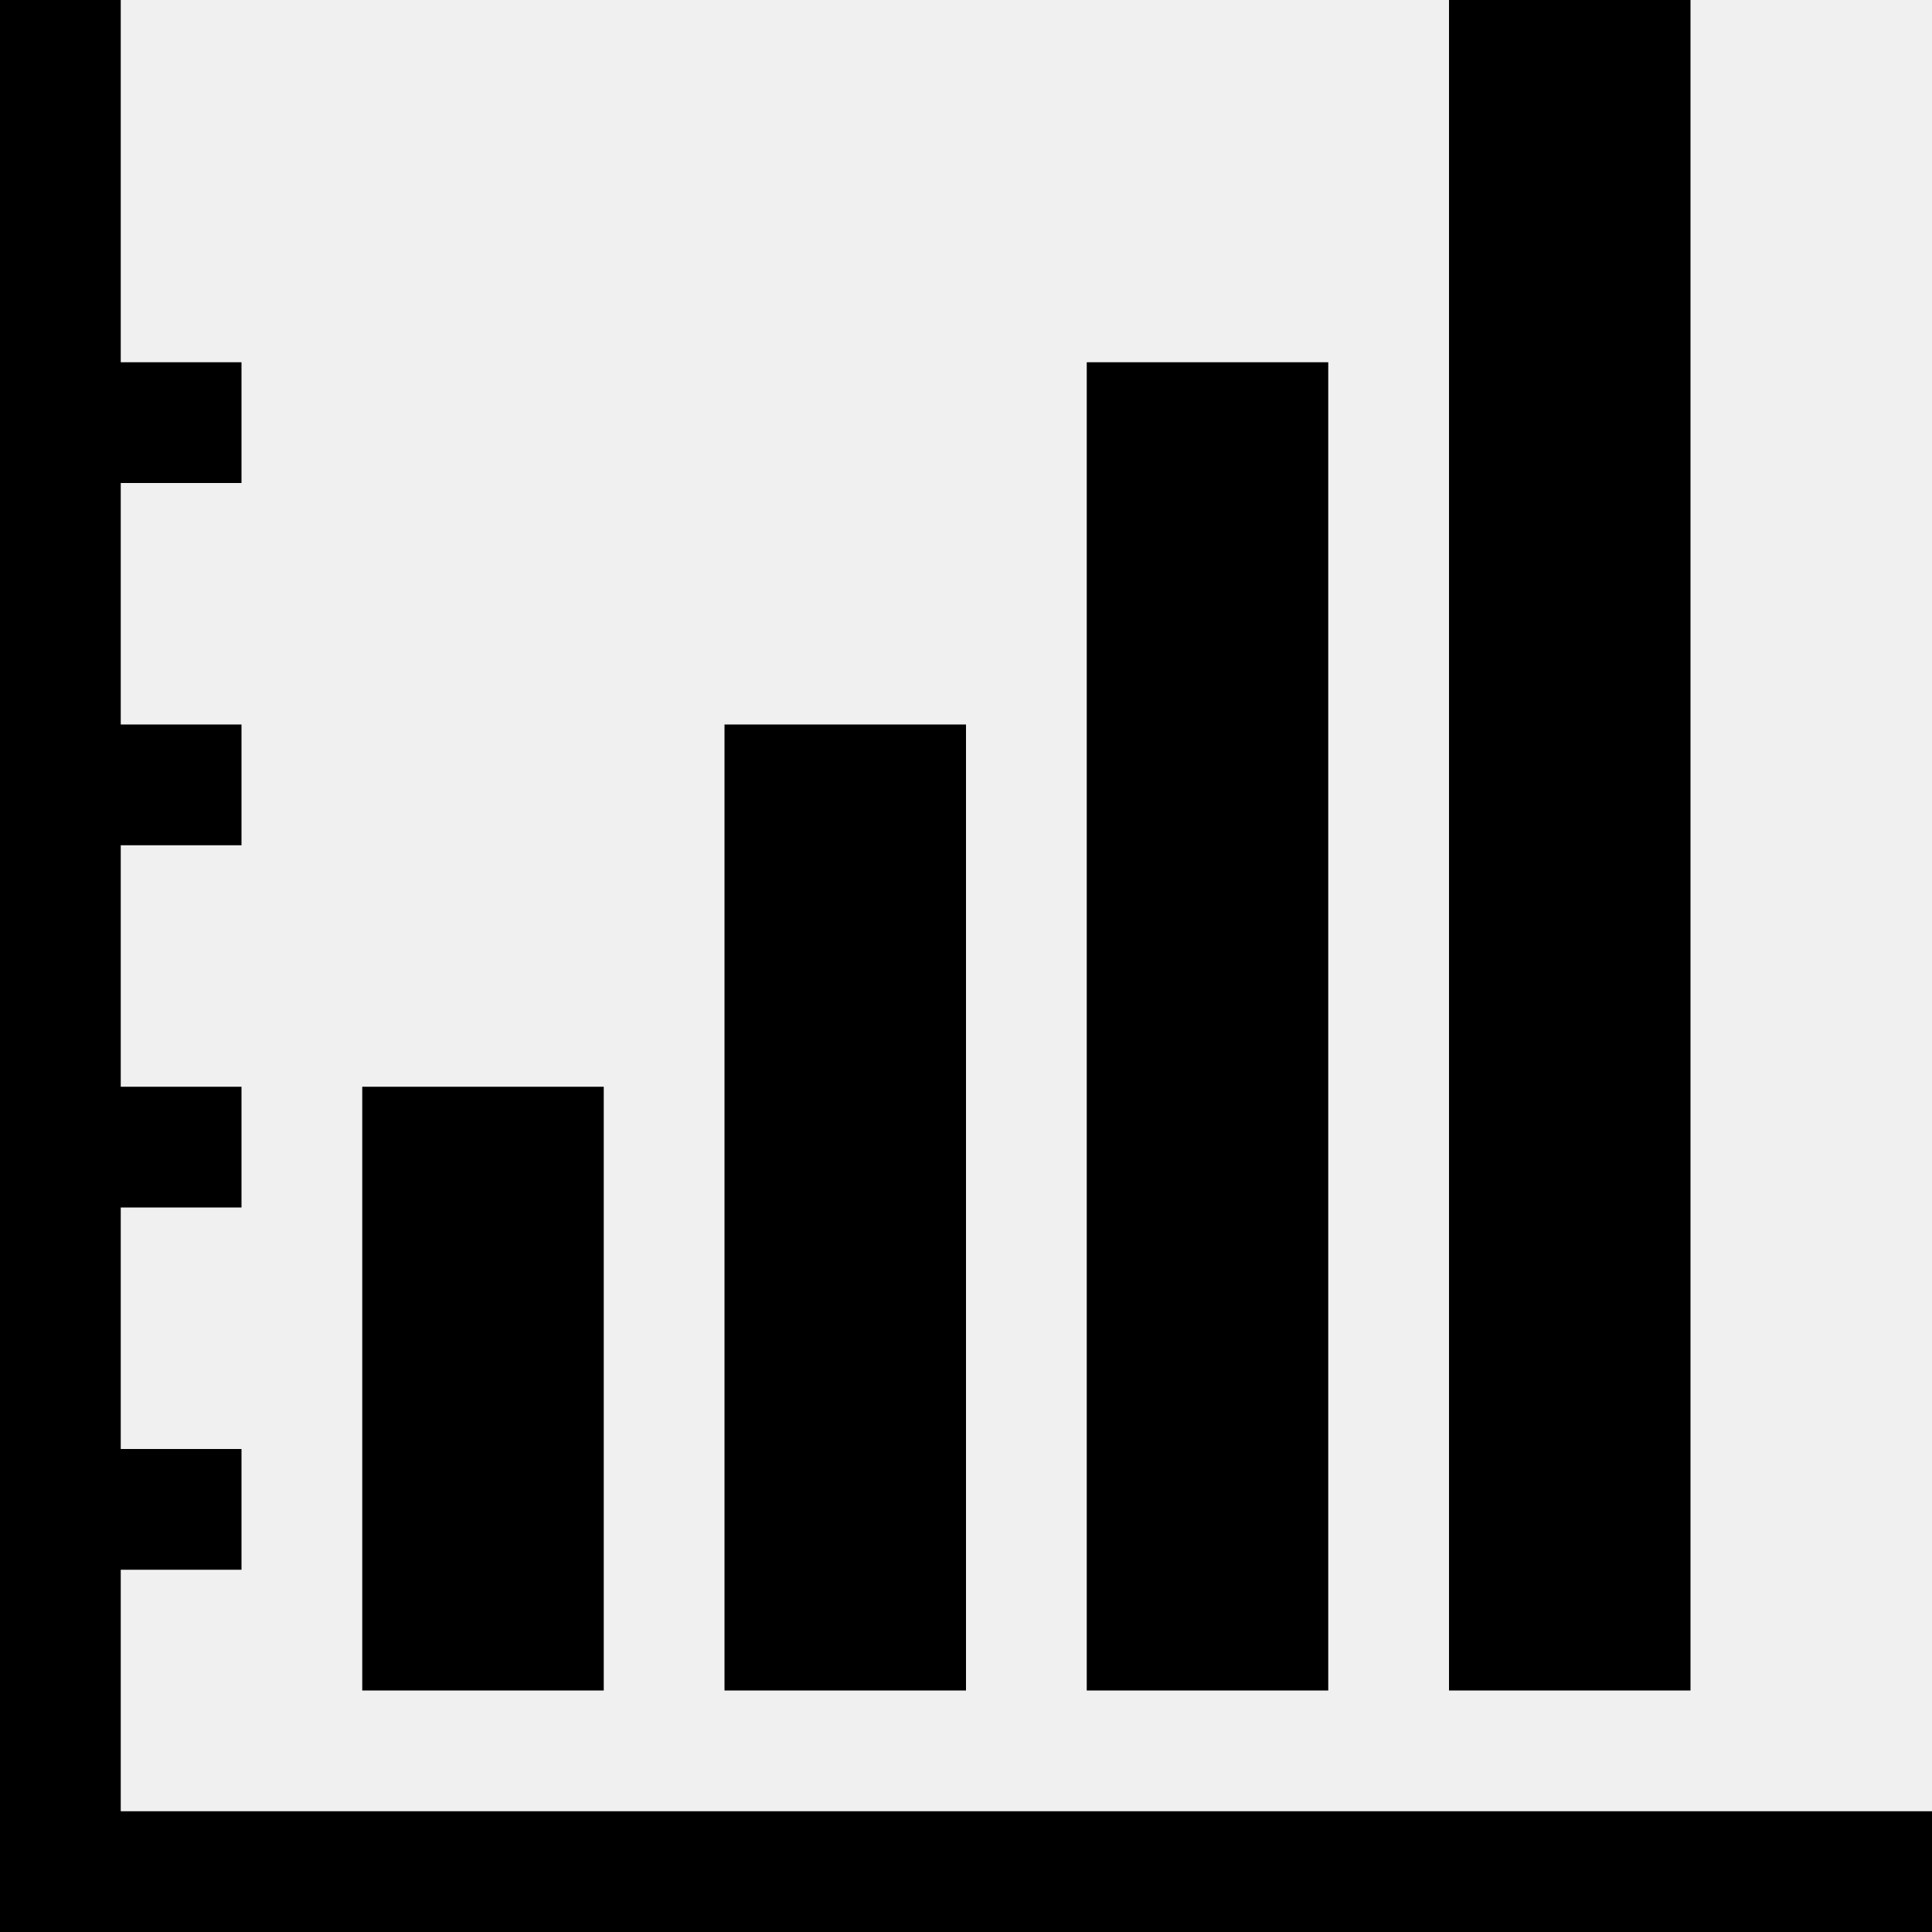
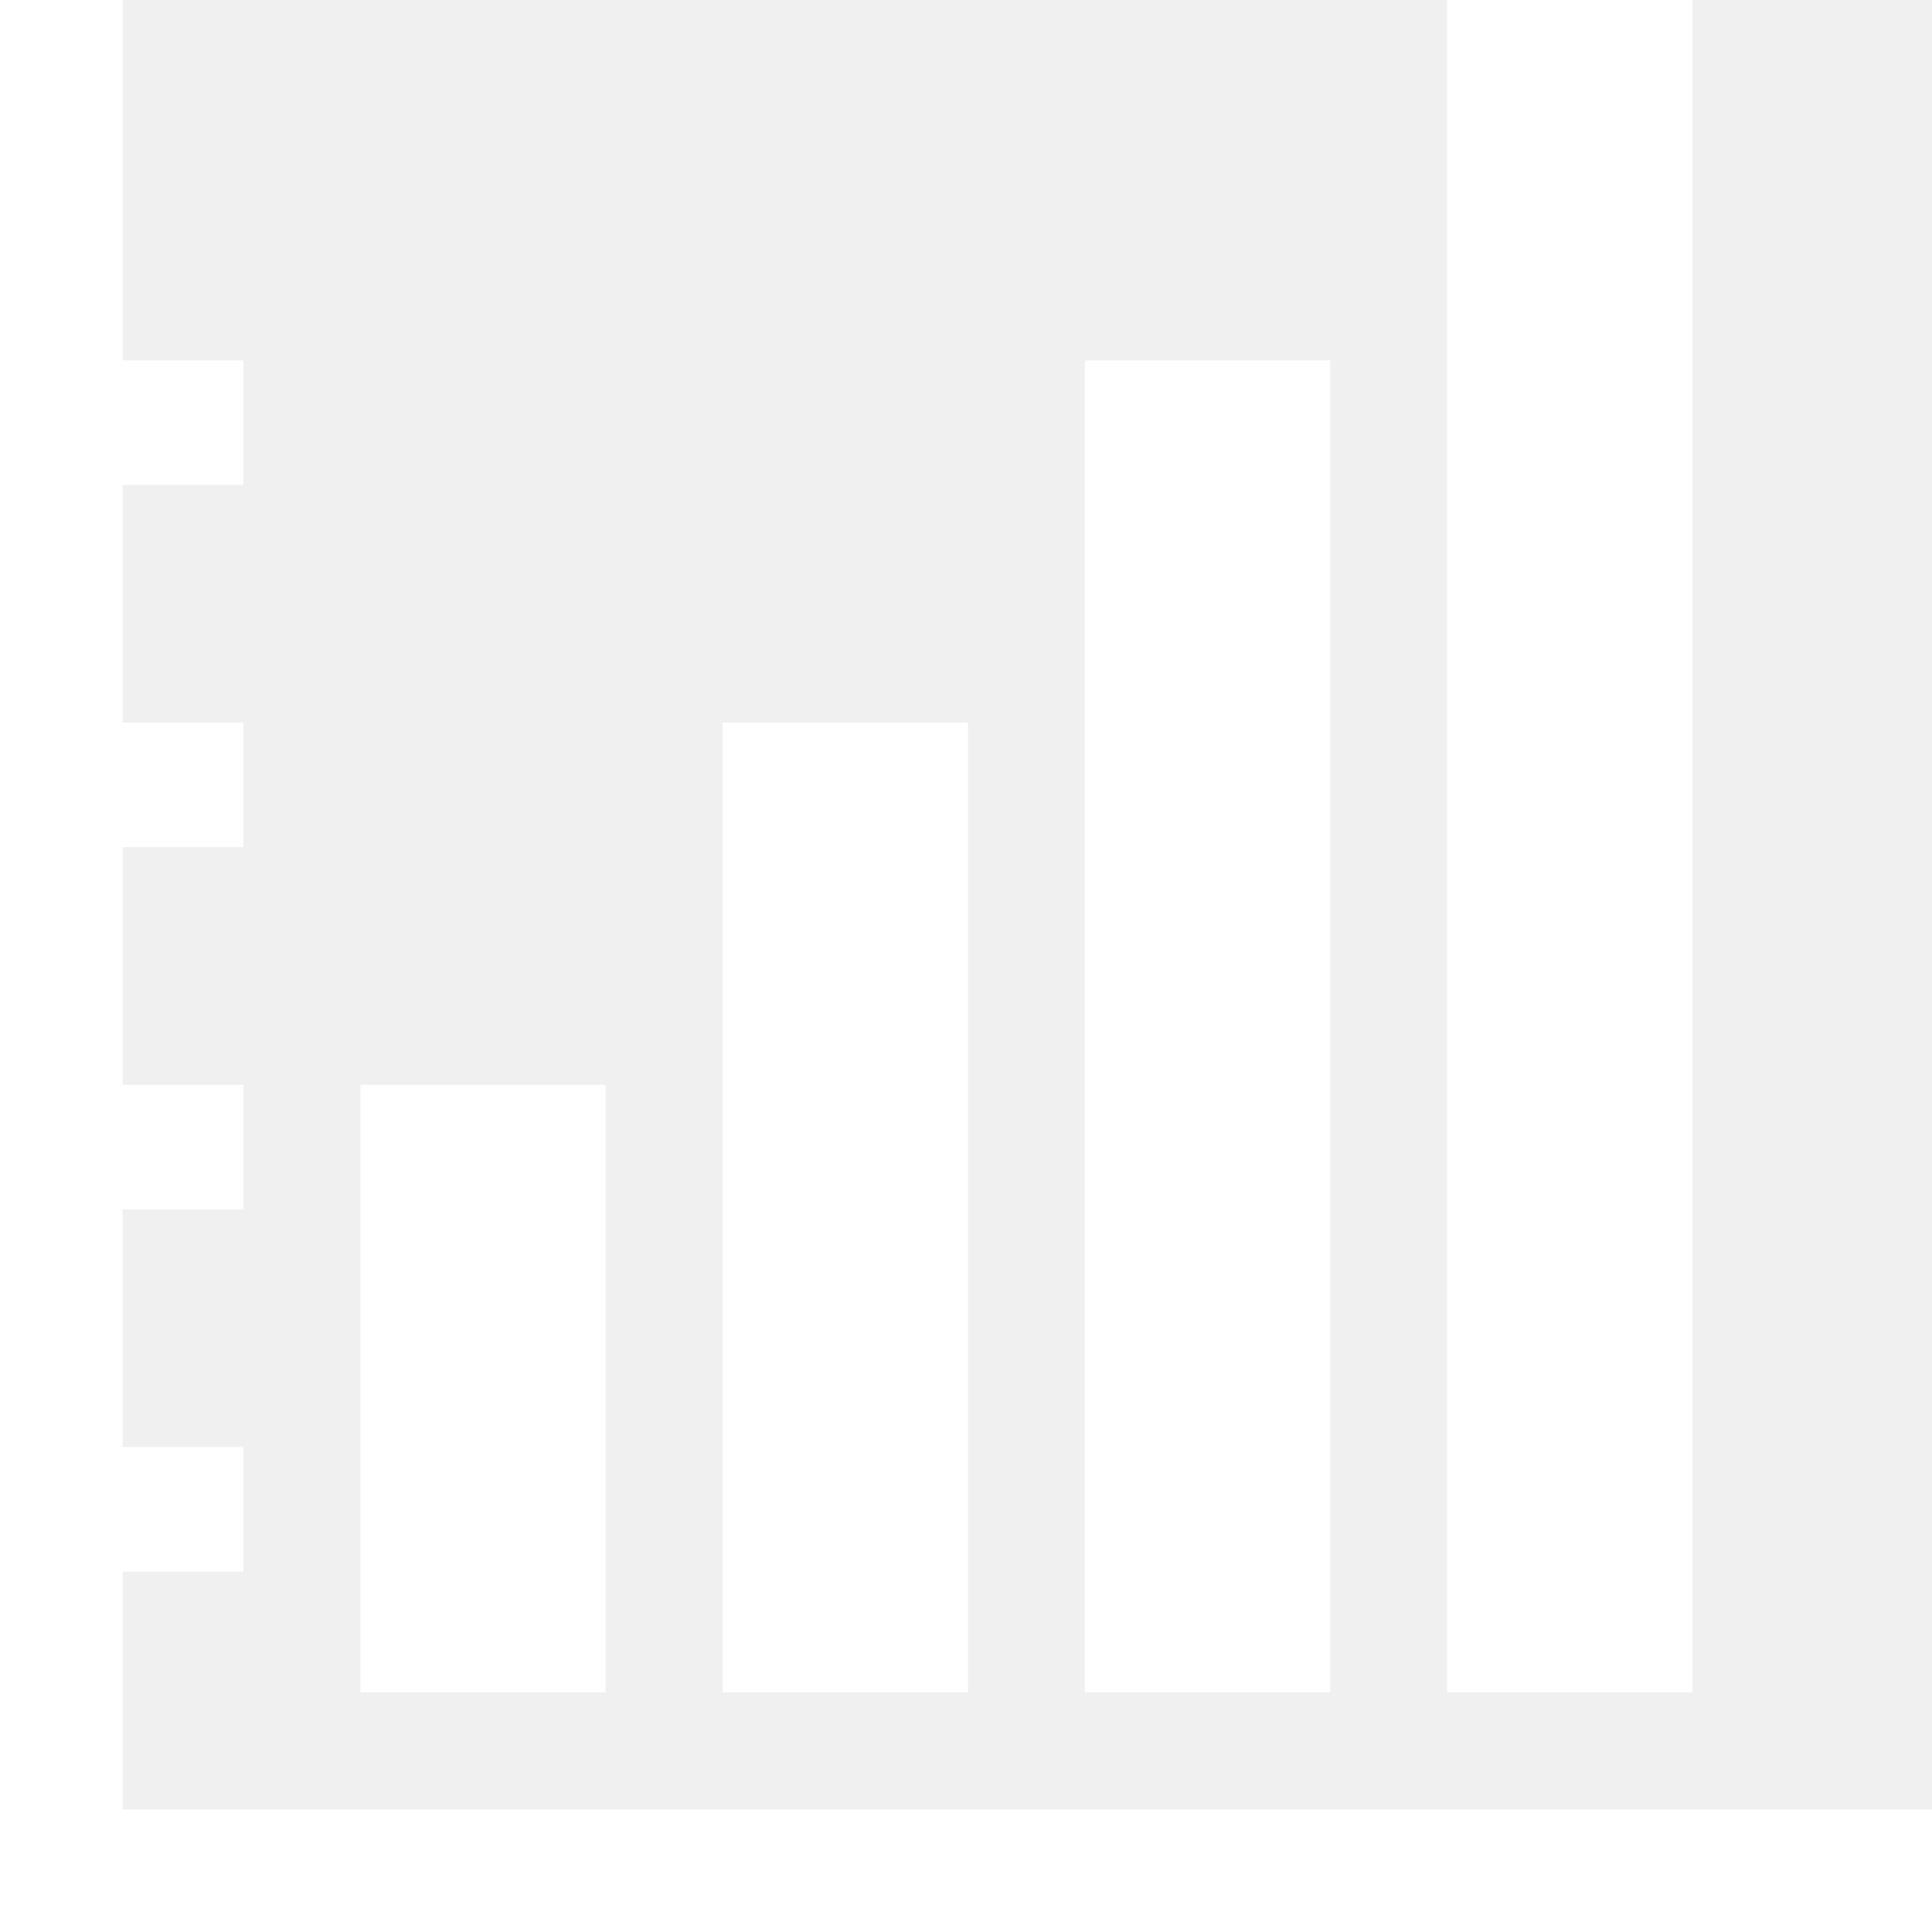
<svg xmlns="http://www.w3.org/2000/svg" version="1.1" id="Layer_1" x="0px" y="0px" width="512px" height="512px" viewBox="0 0 512 512" enable-background="new 0 0 512 512" xml:space="preserve">
-   <path d="M512,480v32H32H0v-32V0h32v96h32v32H32v64h32v32H32v64h32v32H32v64h32v32H32v64H512z M160,288H96v160h64V288z M256,192h-64  v256h64V192z M352,96h-64v352h64V96z M448,0h-64v448h64V0z" />
+   <path d="M512,480v32H32H0v-32V0h32v96h32v32H32v64h32v32H32v64h32v32H32v64h32v32H32v64H512z M160,288H96v160h64V288z M256,192h-64         v256h64V192z M352,96h-64v352h64V96z M448,0h-64v448h64V0z" fill="white" stroke="white" />
</svg>
